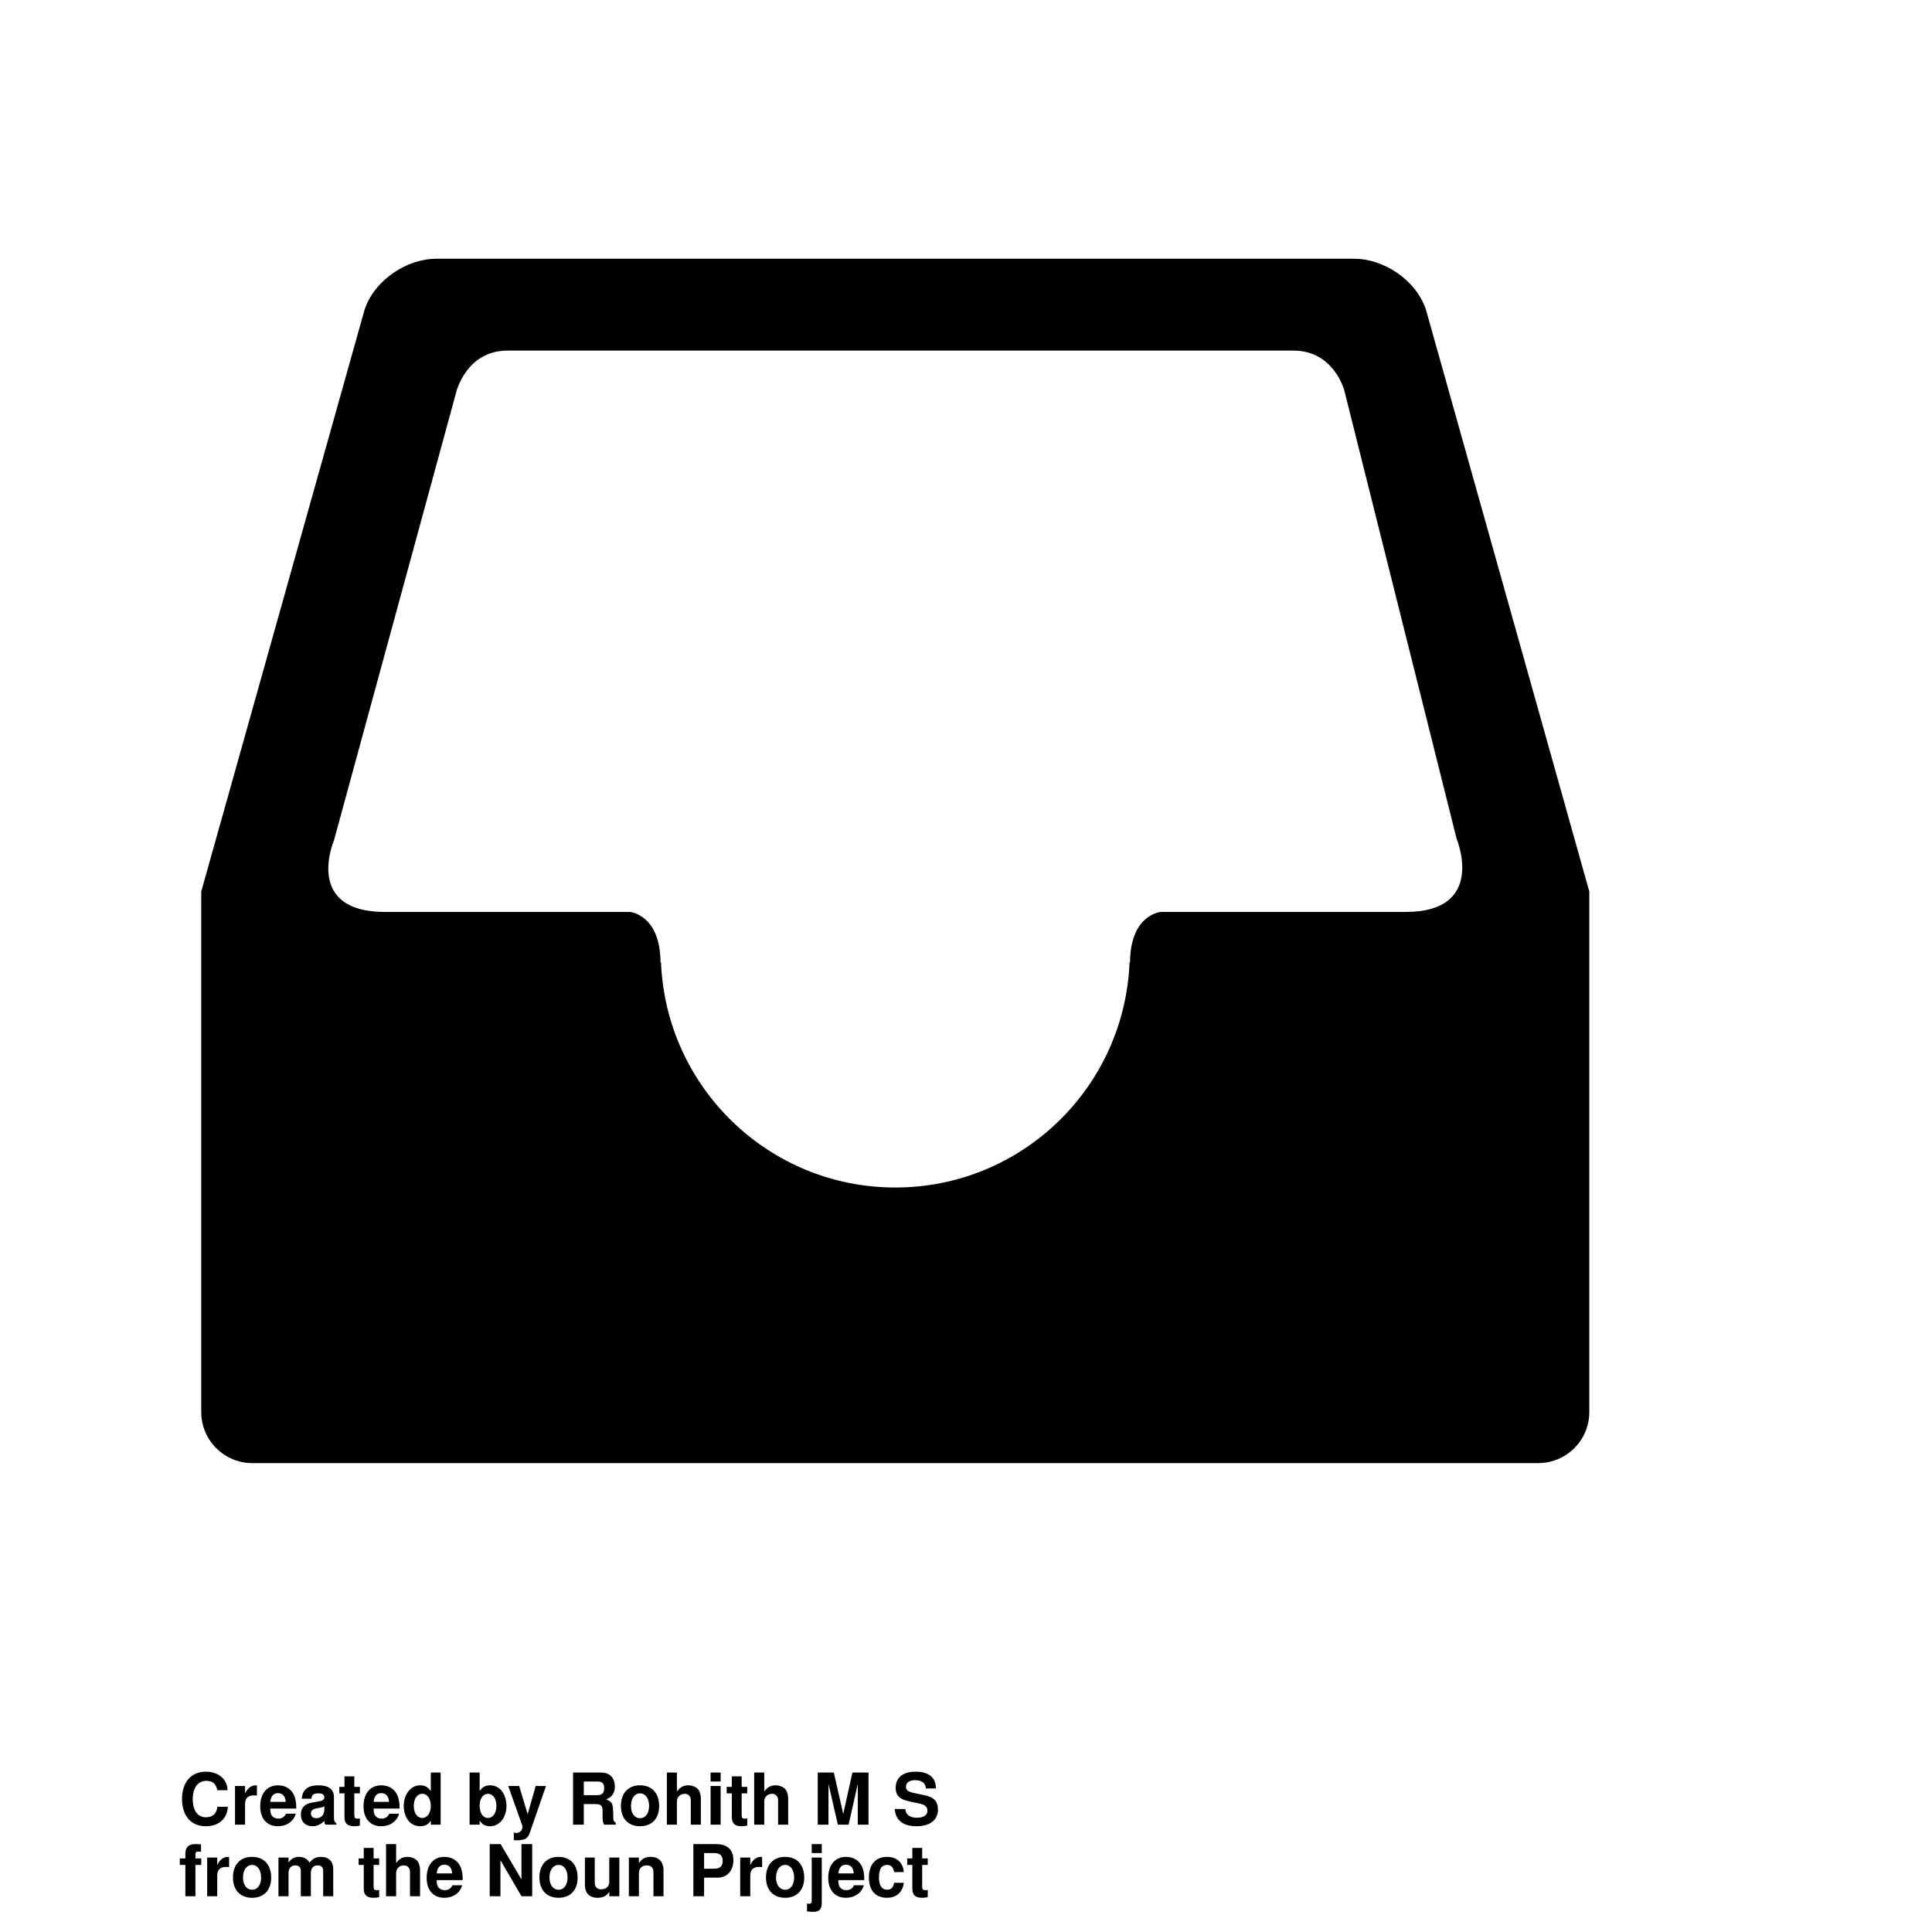
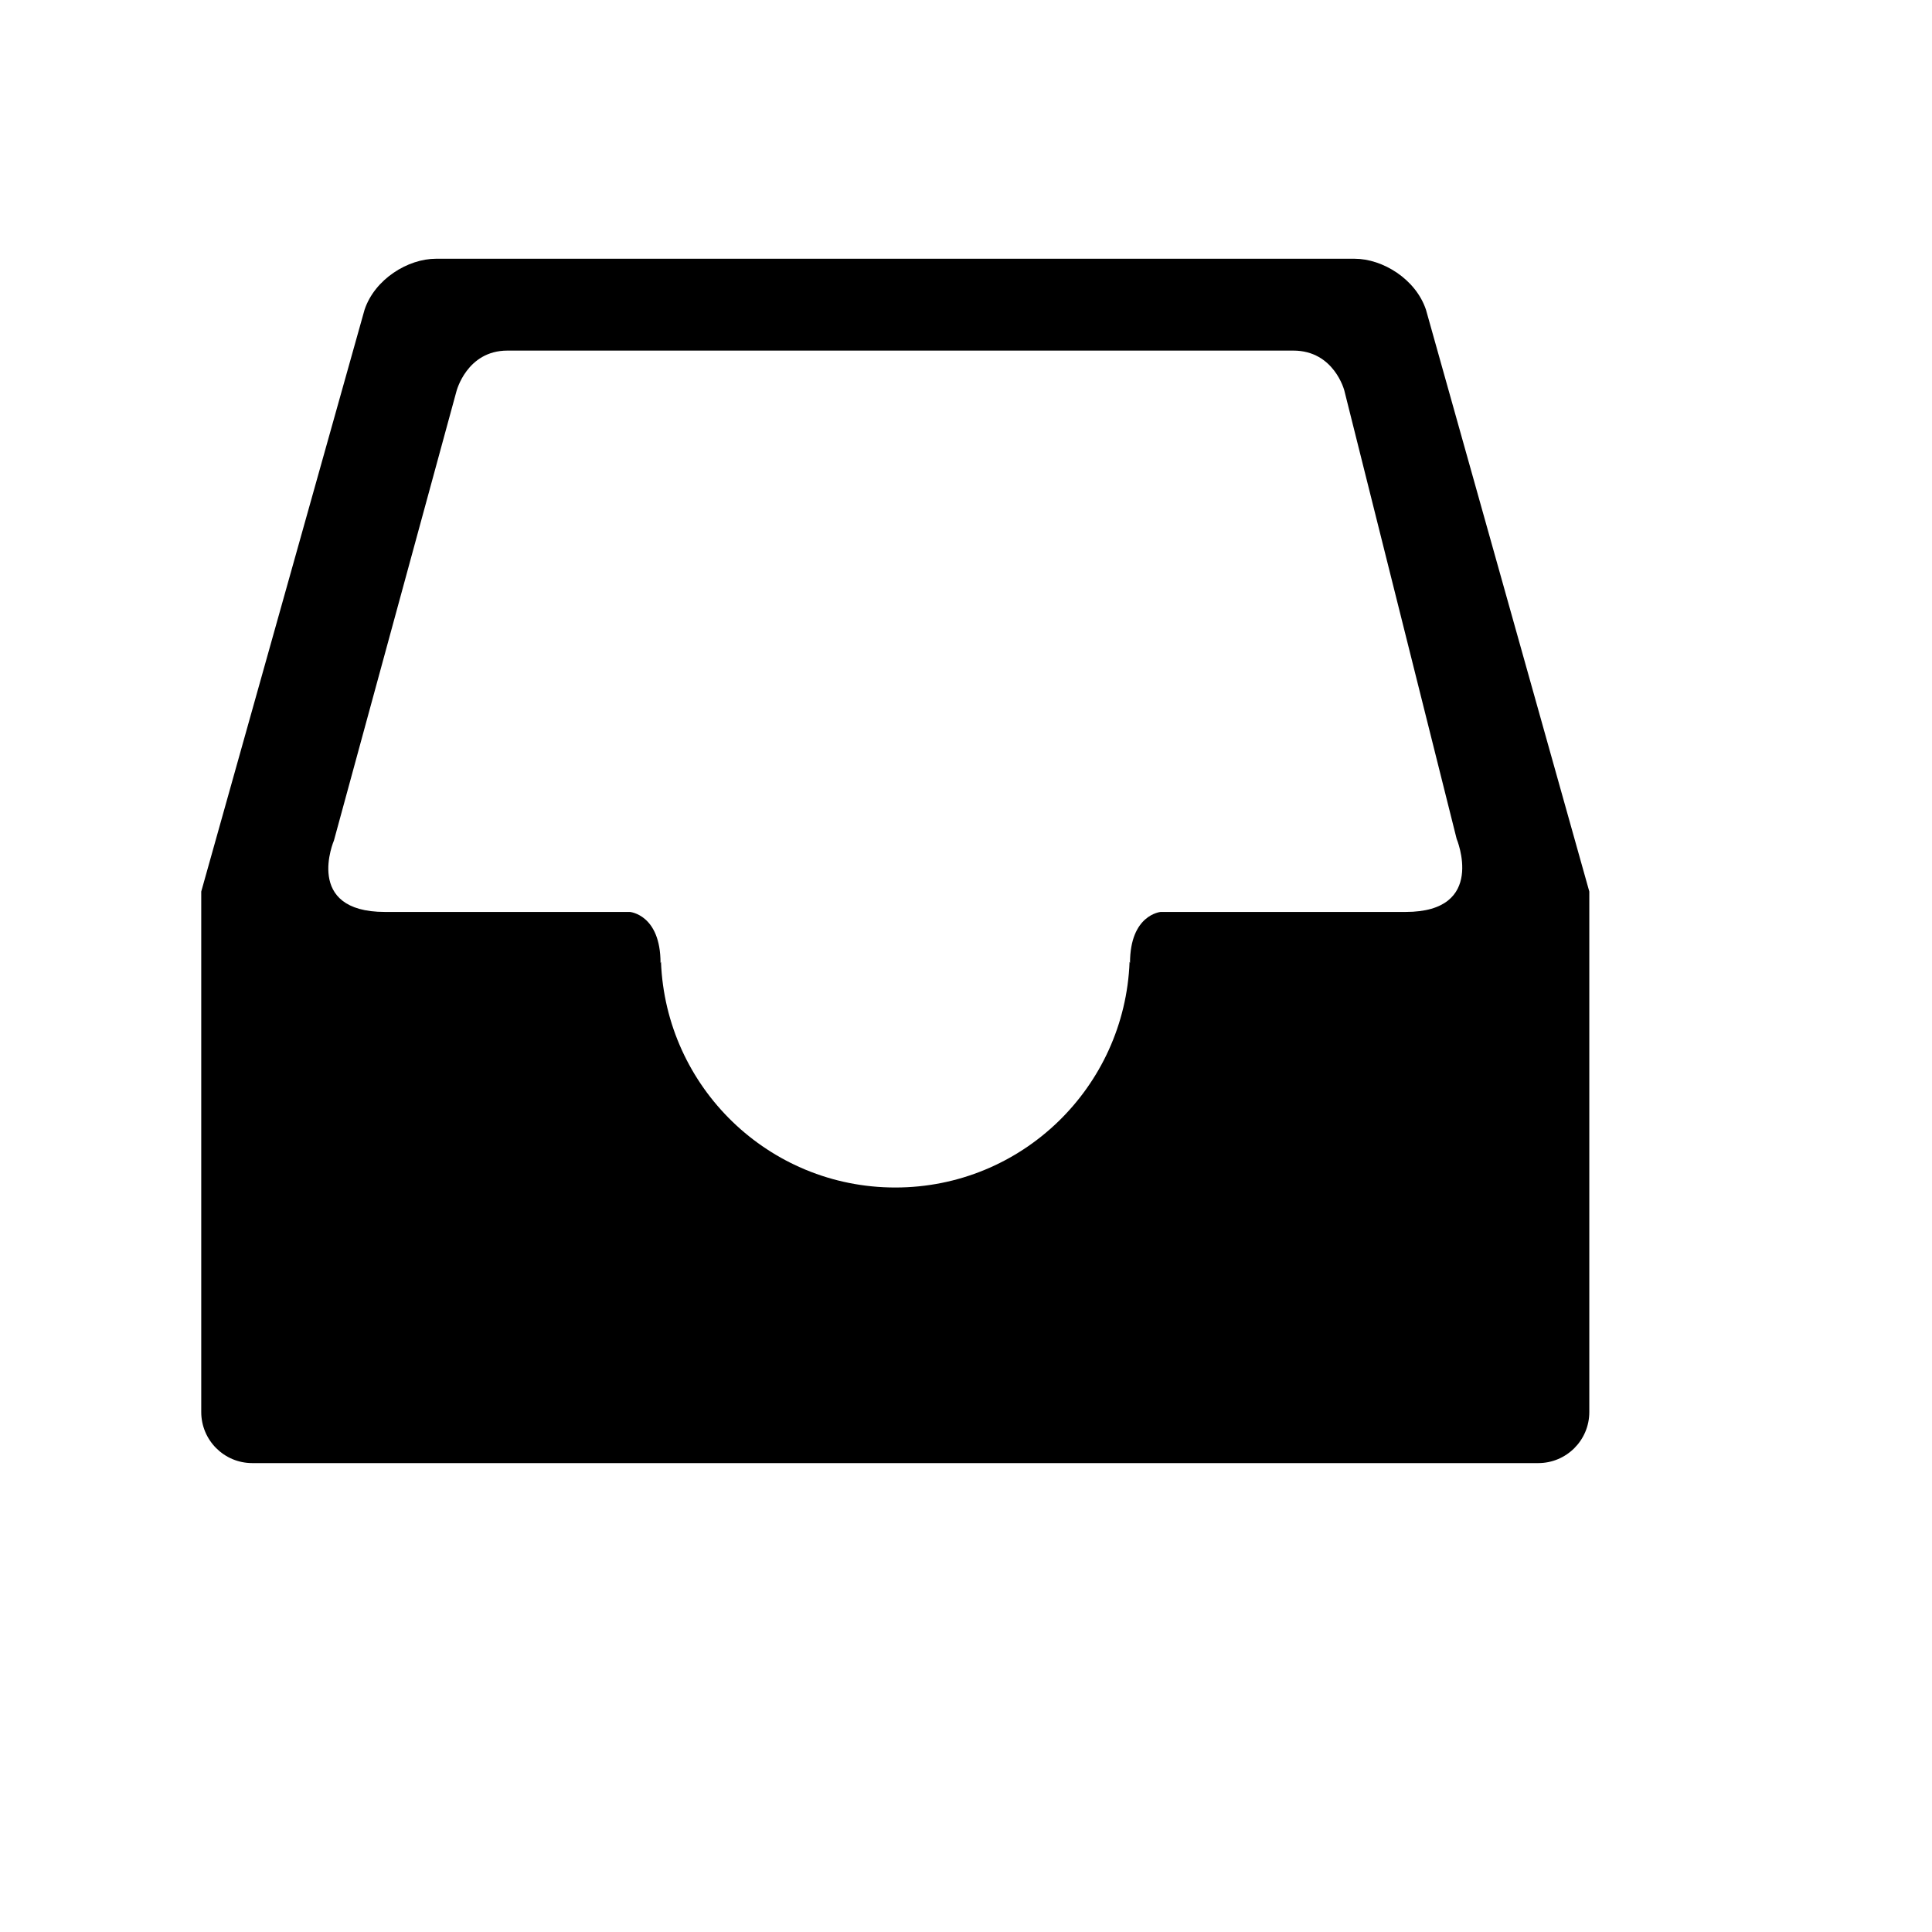
<svg xmlns="http://www.w3.org/2000/svg" version="1.1" id="Icon" x="0px" y="0px" width="100px" height="100px" viewBox="5.0 -10.0 100.0 135.0" enable-background="new 0 0 100 100" xml:space="preserve">
  <path fill-rule="evenodd" clip-rule="evenodd" fill="#000000" d="M85.718,53.723c-1.73,0-8.447,0-17.117,0c0,0-2.14,0.18-2.14,3.565  l-0.031-0.079c-0.335,8.764-7.525,15.769-16.371,15.769c-8.845,0-16.036-7.005-16.372-15.769l-0.032,0.079  c0-3.386-2.139-3.565-2.139-3.565c-8.67,0-15.387,0-17.116,0c-5.706,0-3.566-4.992-3.566-4.992l8.558-31.379  c0,0,0.713-2.854,3.565-2.854h54.915c2.854,0,3.565,2.794,3.565,2.794l7.846,31.32C89.283,48.612,91.422,53.723,85.718,53.723z   M17.966,8.08H82.15c1.971,0,4.279,1.427,4.992,3.566l11.412,40.651v36.37c0,1.971-1.598,3.568-3.567,3.568H5.128  c-1.969,0-3.566-1.598-3.566-3.568v-36.37l11.411-40.651C13.687,9.507,15.996,8.08,17.966,8.08z" />
-   <text x="0.0" y="117.5" font-size="5.0" font-weight="bold" font-family="Helvetica Neue, Helvetica, Arial-Unicode, Arial, Sans-serif" fill="#000000">Created by Rohith M S</text>
-   <text x="0.0" y="122.5" font-size="5.0" font-weight="bold" font-family="Helvetica Neue, Helvetica, Arial-Unicode, Arial, Sans-serif" fill="#000000">from the Noun Project</text>
</svg>
